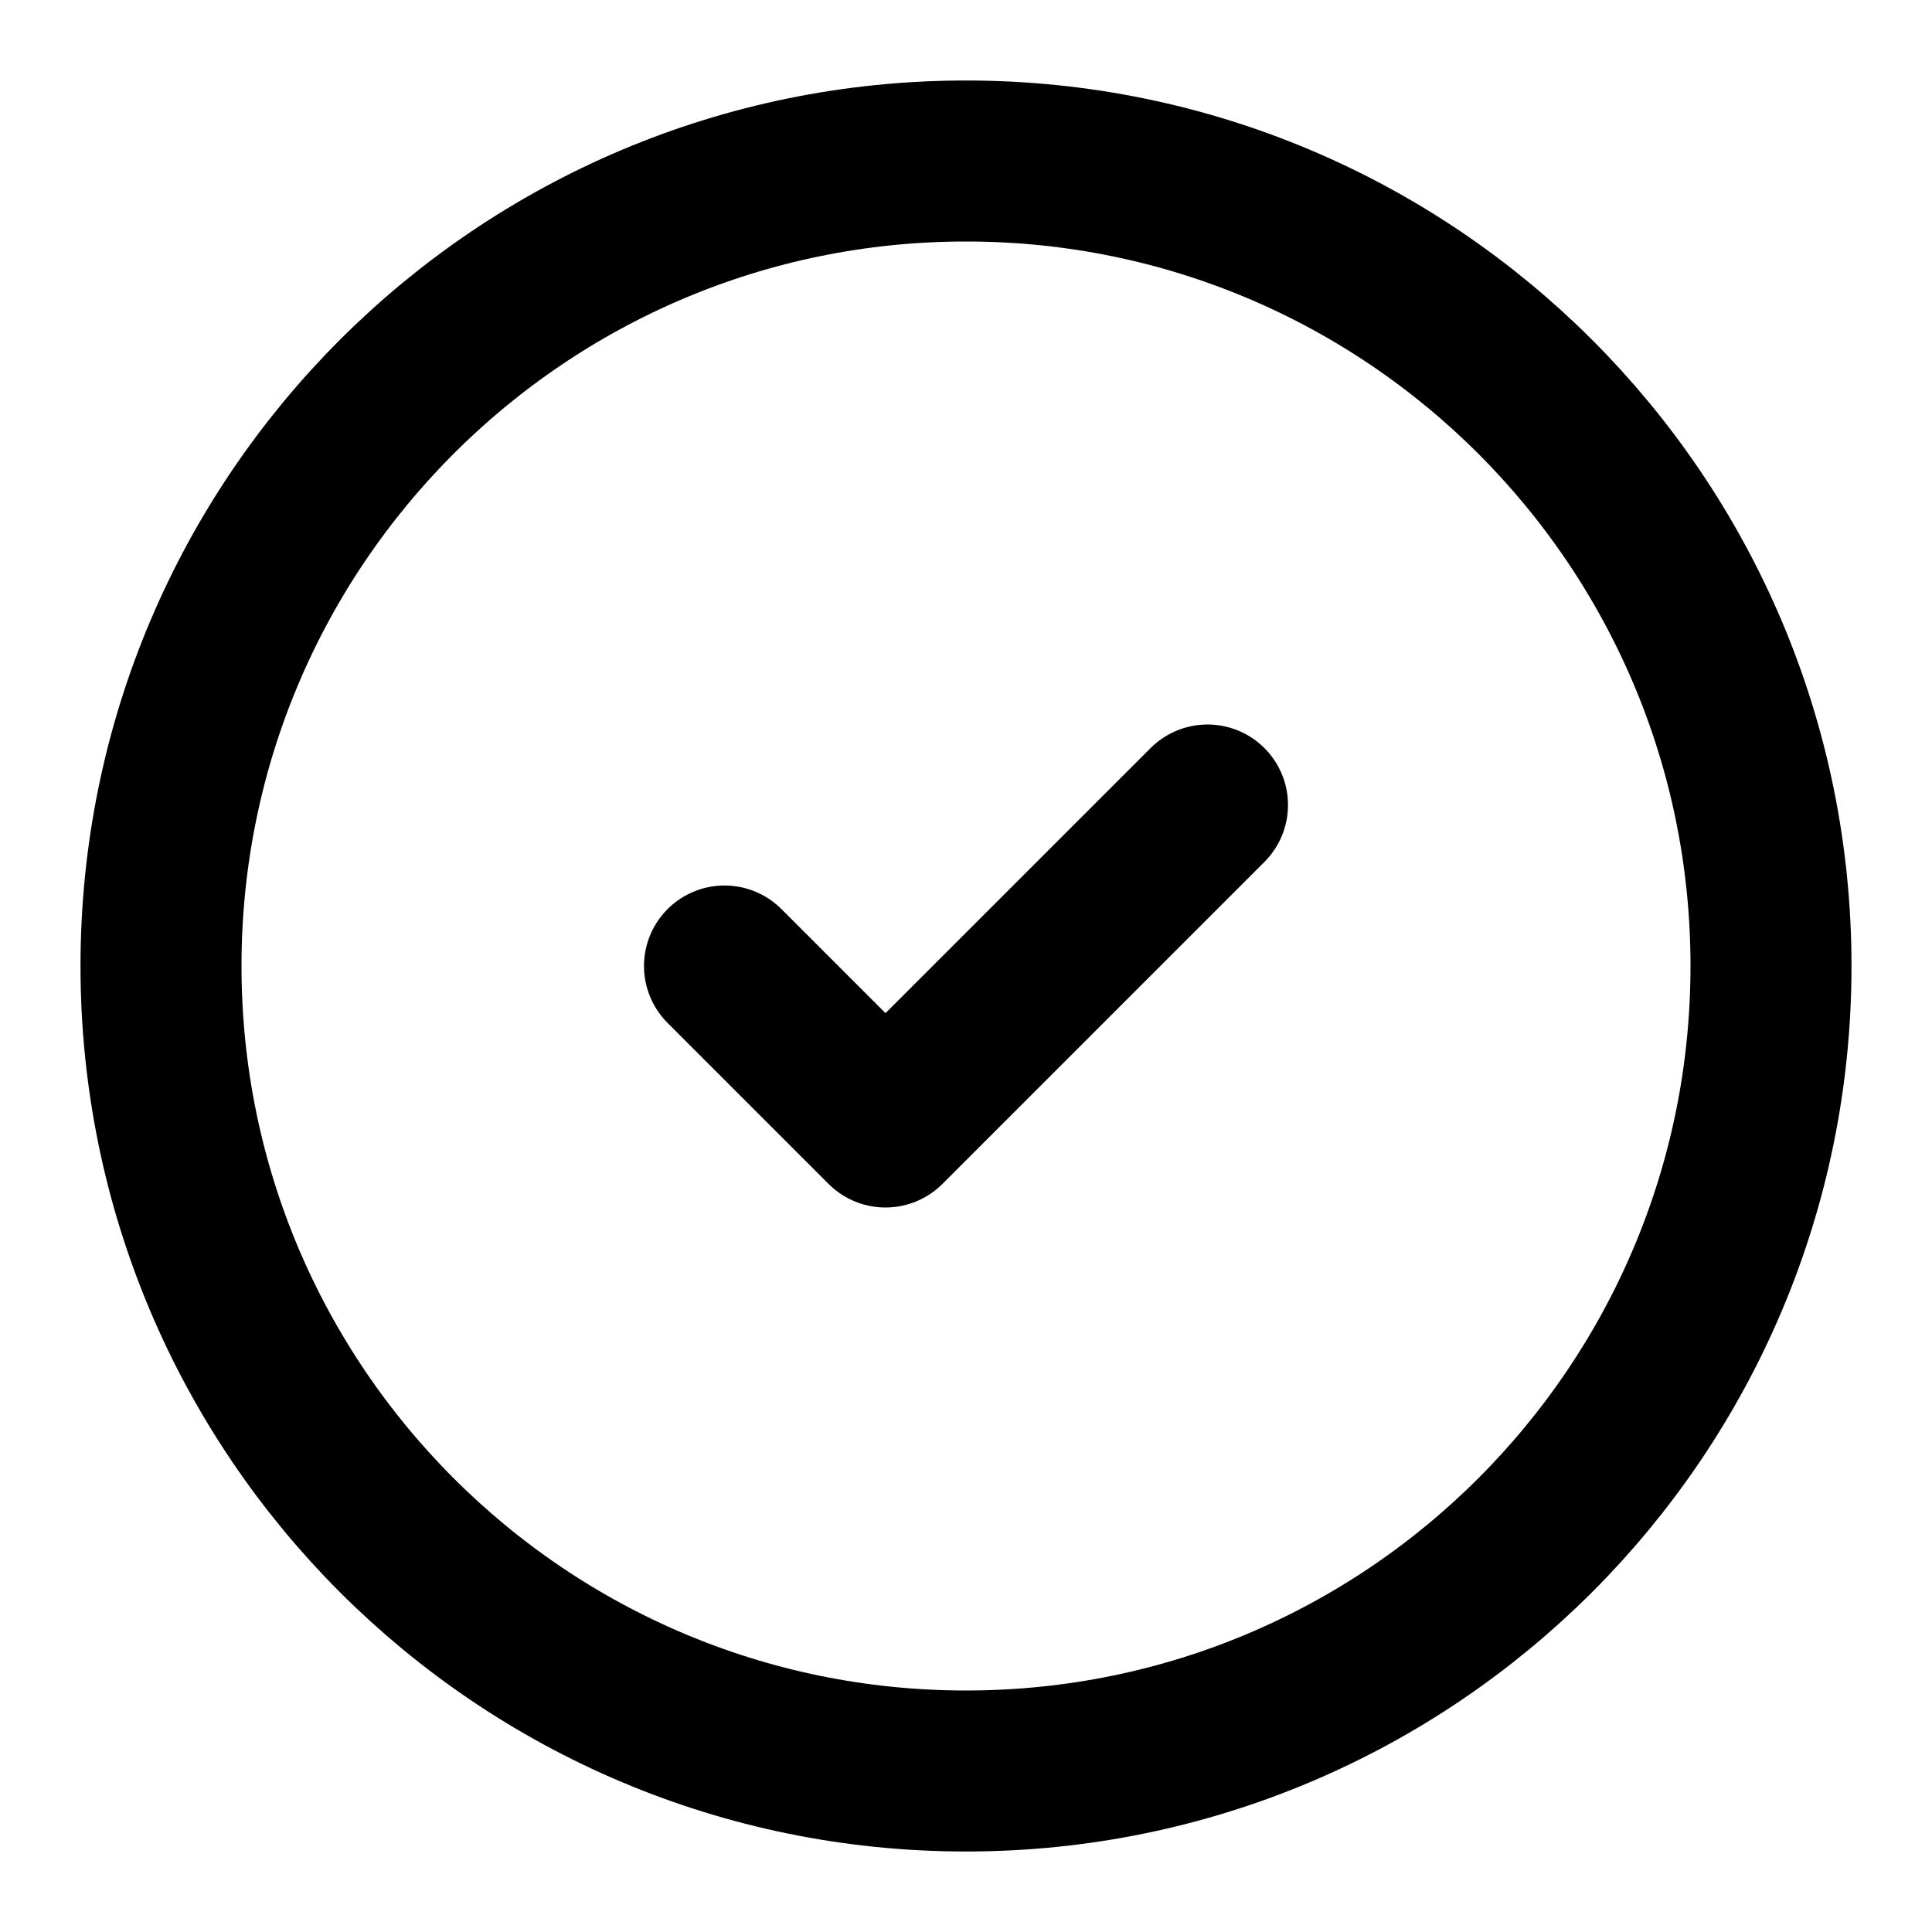
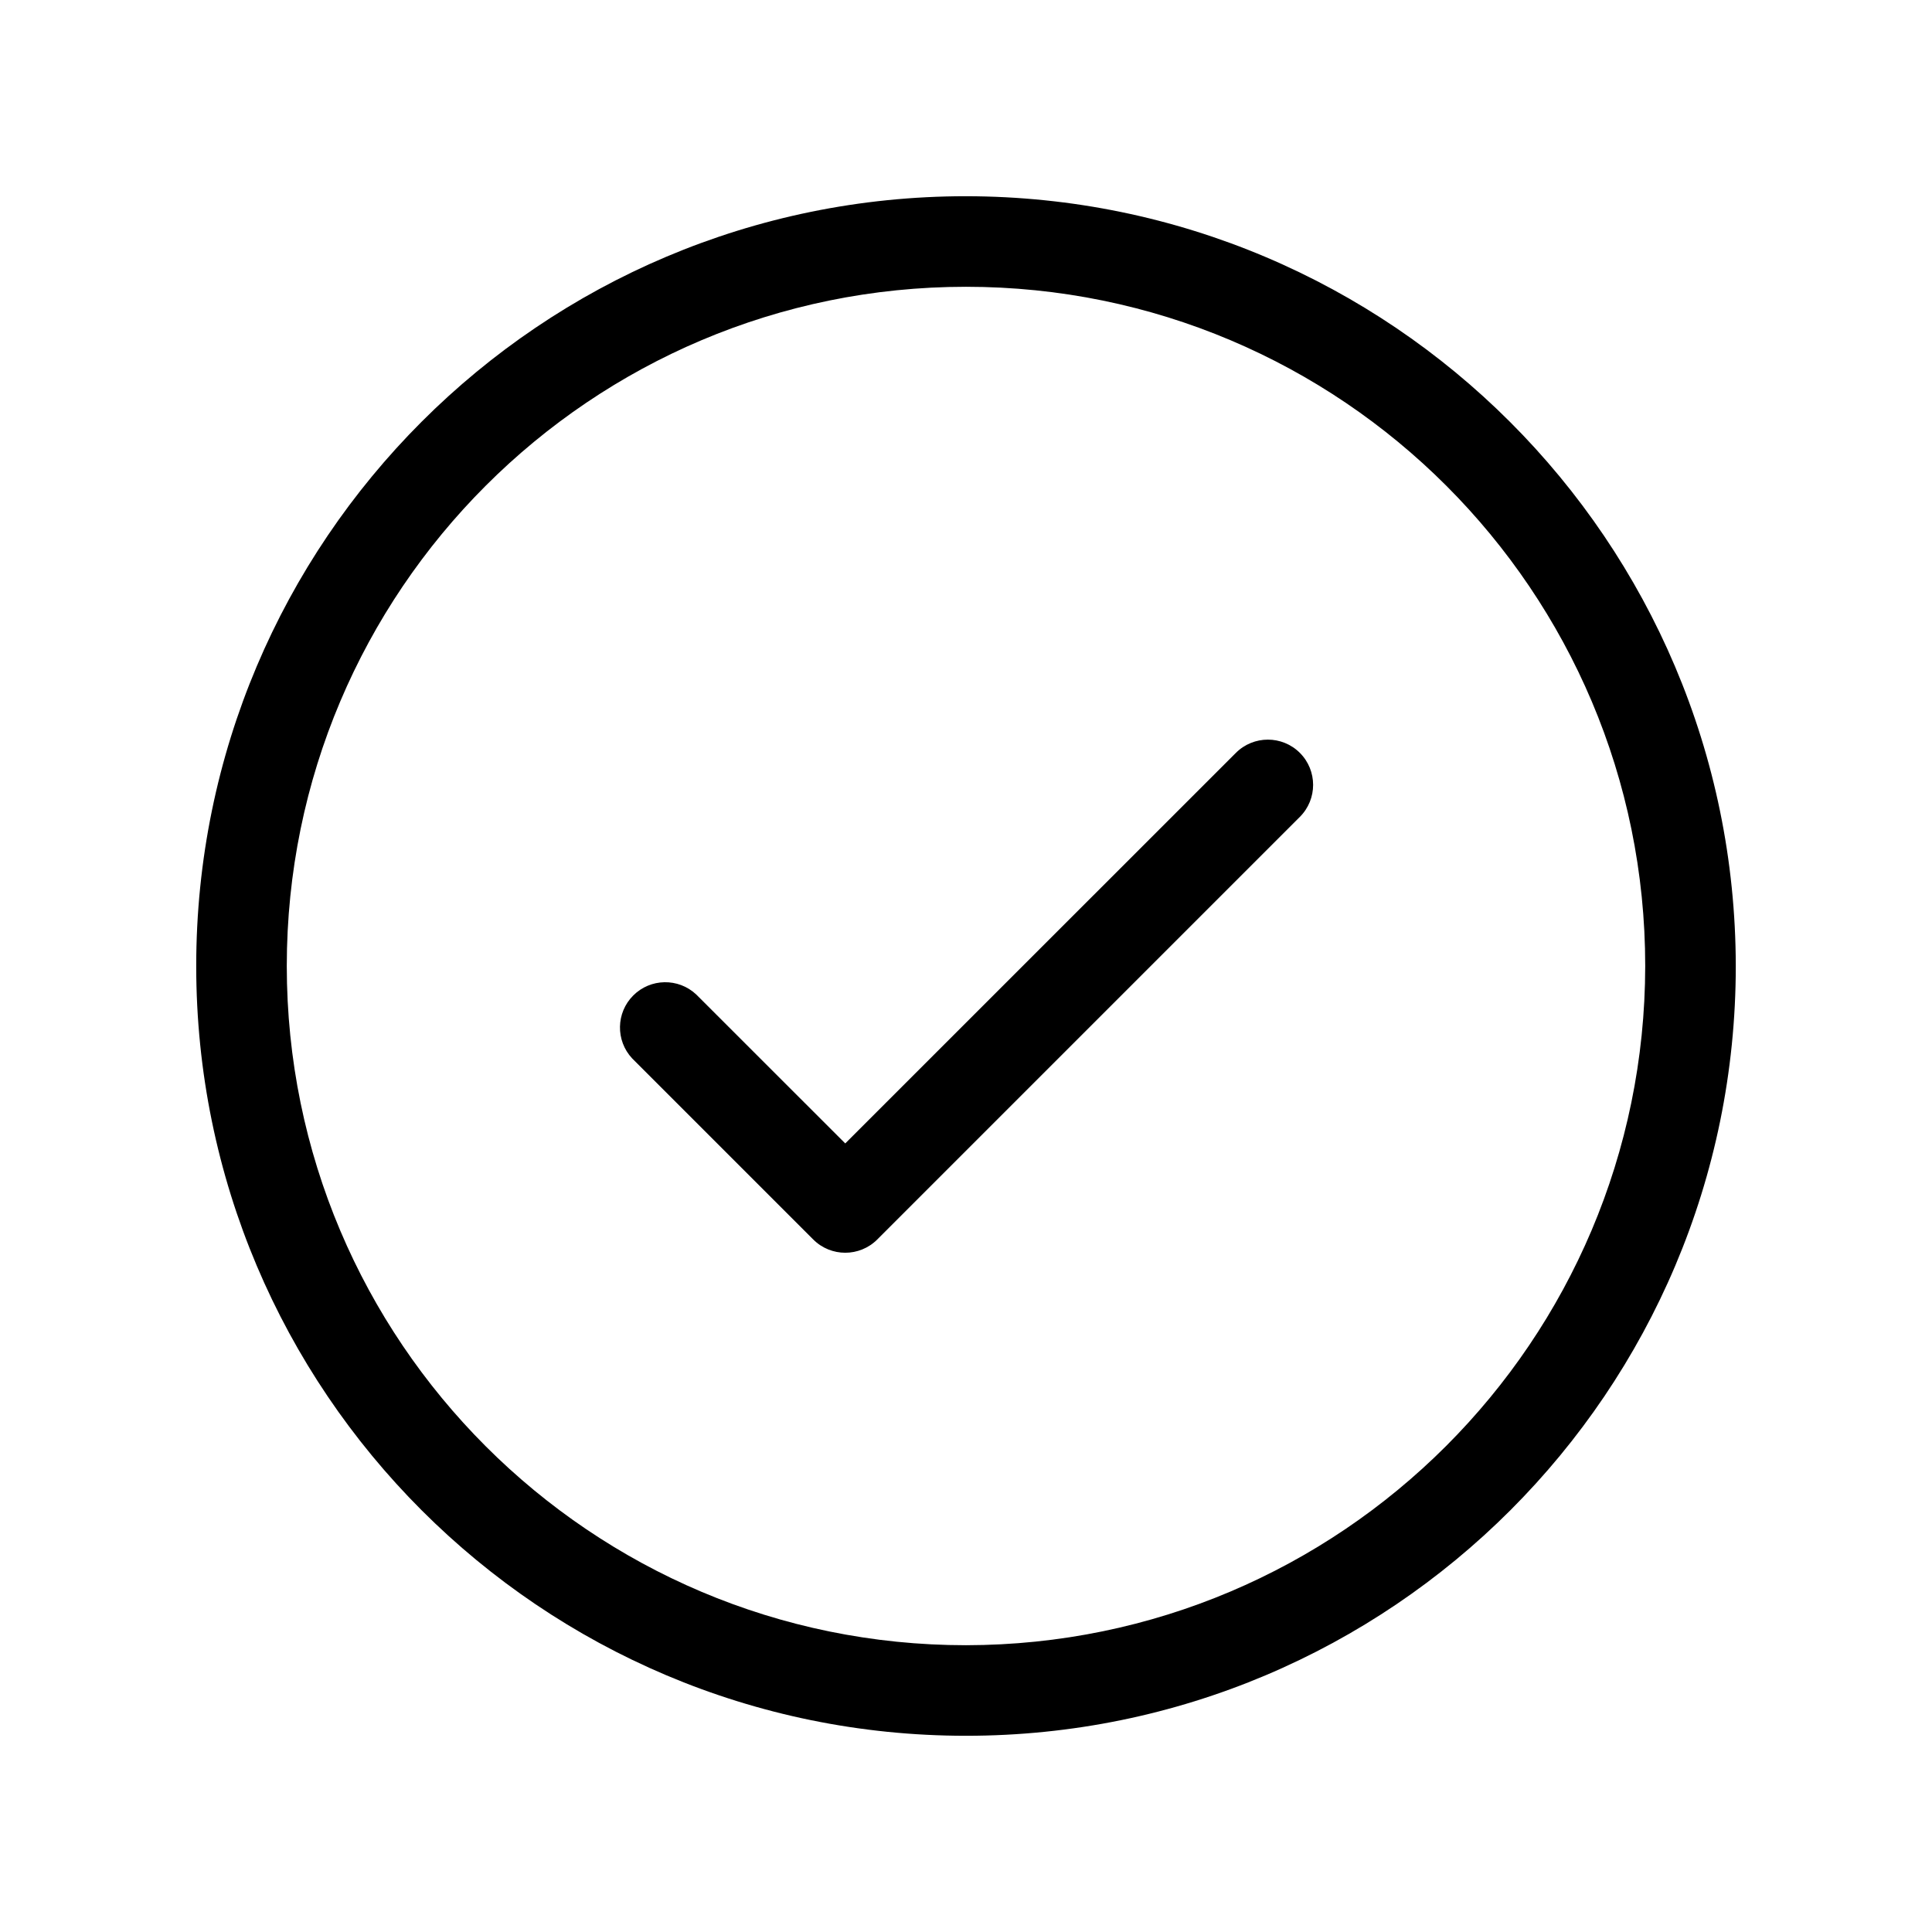
- <svg xmlns="http://www.w3.org/2000/svg" width="24" height="24" viewBox="0 0 24 24" fill="none" stroke="currentColor" stroke-width="2" stroke-linecap="round" stroke-linejoin="round">
-   <circle cx="12" cy="12" r="10" />
-   <path d="m9 12 2 2 4-4" />
+ <svg xmlns="http://www.w3.org/2000/svg" viewBox="0 0 256 256" fill="currentColor">
+   <path d="M172.24,99.76a6,6,0,0,1,0,8.48l-56,56a6,6,0,0,1-8.48,0l-24-24a6,6,0,0,1,8.48-8.48L112,151.51l51.76-51.75A6,6,0,0,1,172.24,99.76ZM230,128A102,102,0,1,1,128,26,102.12,102.12,0,0,1,230,128Zm-12,0a90,90,0,1,0-90,90A90.1,90.1,0,0,0,218,128Z" />
</svg>
